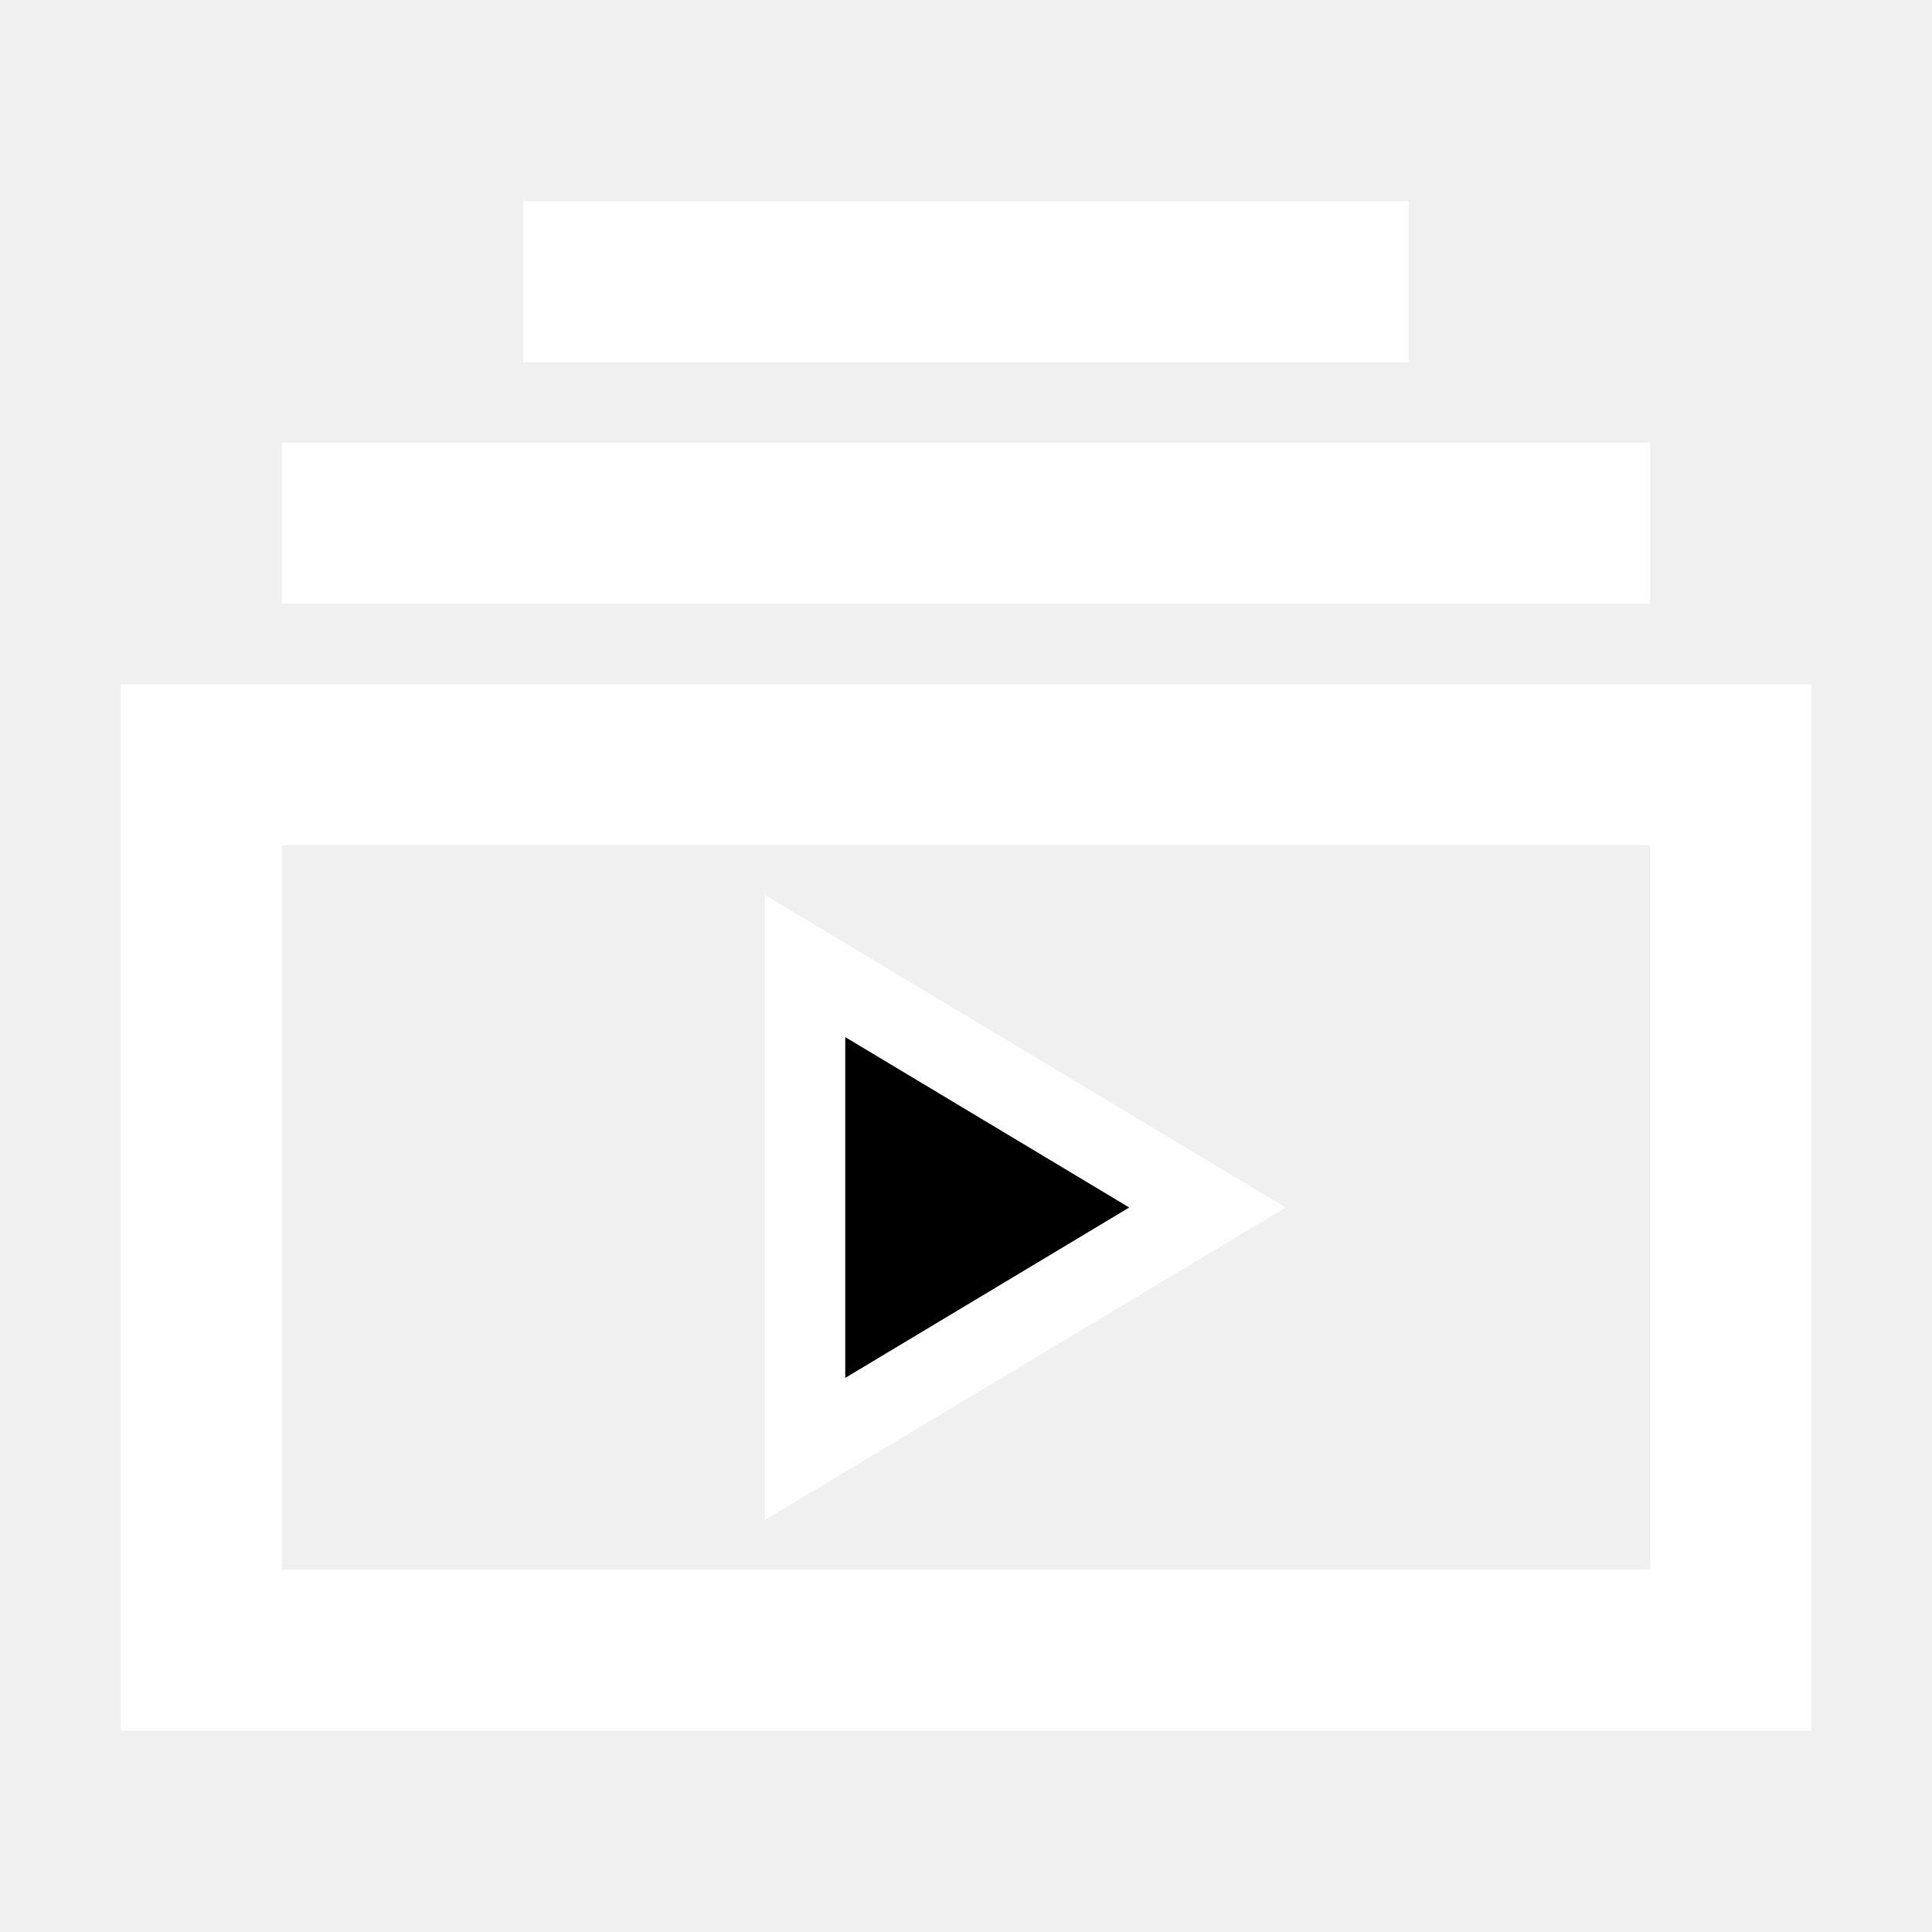
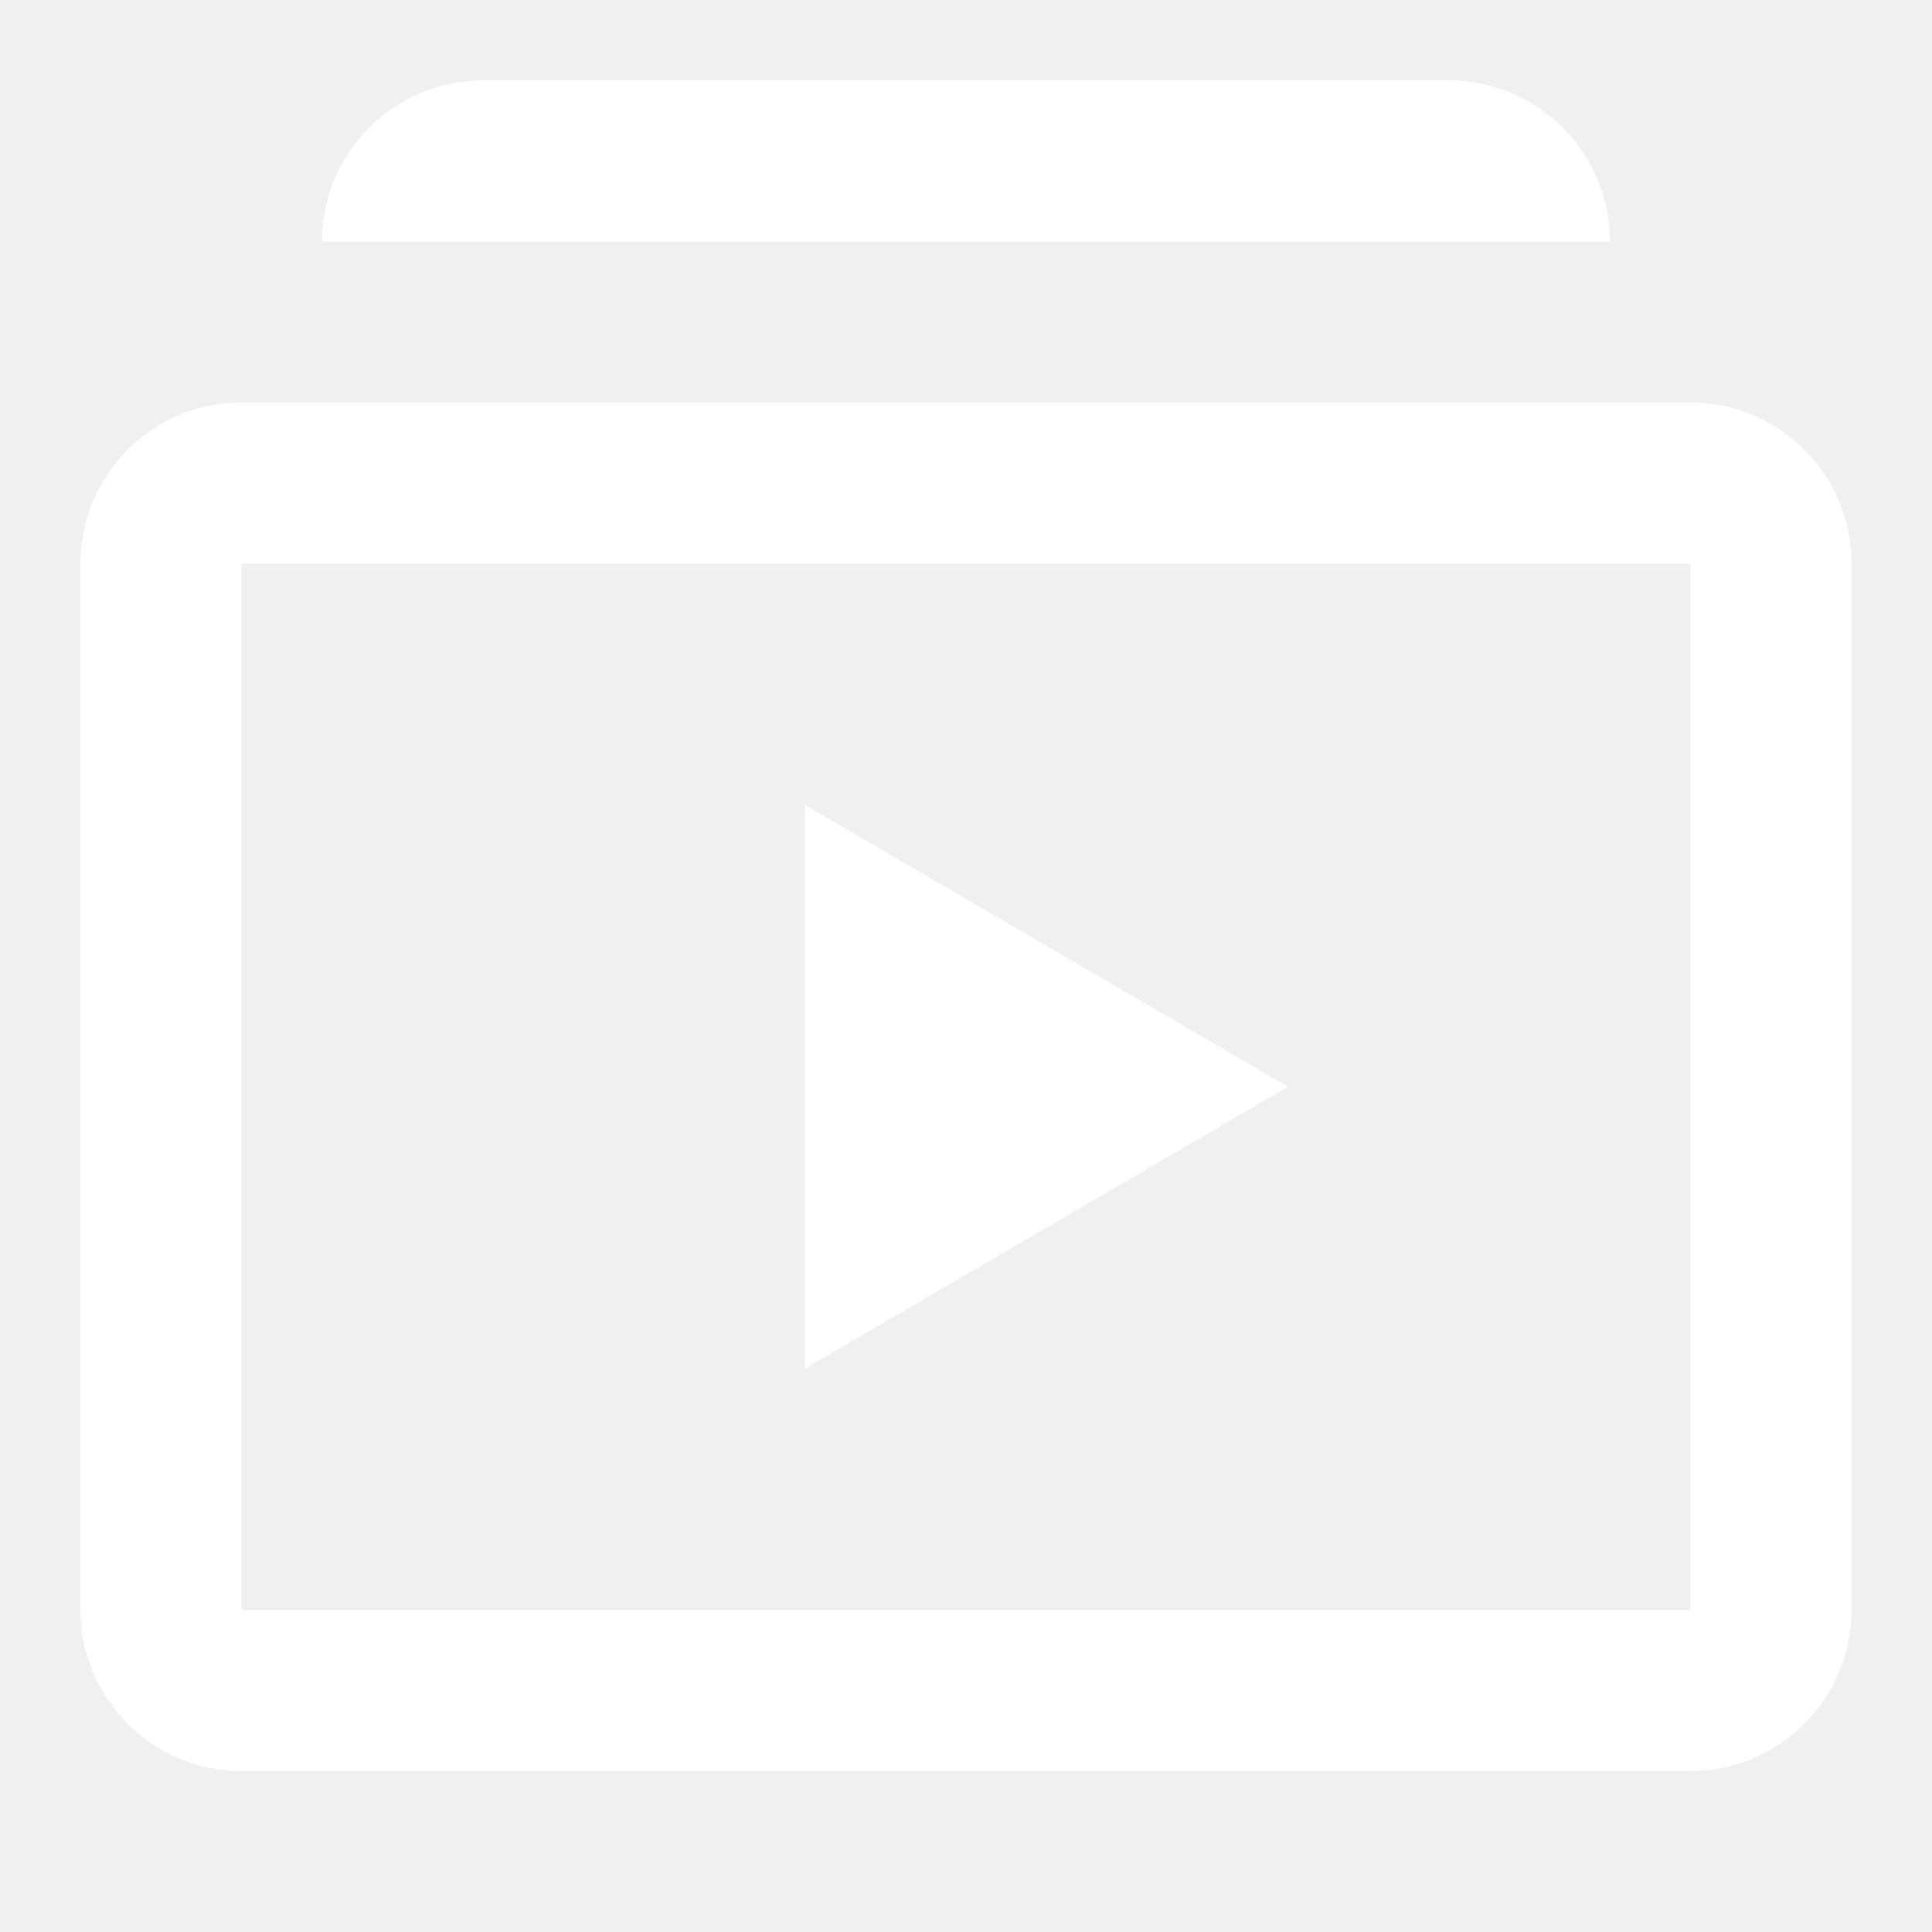
- <svg xmlns="http://www.w3.org/2000/svg" viewBox="0 0 24 24" preserveAspectRatio="xMidYMid meet" focusable="false" class="style-scope yt-icon" style="pointer-events: none; display: block; width: 100%; height: 100%;">
-   <g class="style-scope yt-icon">
-     <path stroke="white" d="M10,18v-6l5,3L10,18z M17,3H7v1h10V3z M20,6H4v1h16V6z M22,9H2v12h20V9z M3,10h18v10H3V10z" class="style-scope yt-icon" />
-   </g>
+ <svg xmlns="http://www.w3.org/2000/svg" height="24" viewBox="0 0 24 24" width="24" focusable="false" aria-hidden="true" style="fill: white; pointer-events: none; display: inherit; width: 100%; height: 100%;">
+   <path d="M18 1H6a2 2 0 00-2 2h16a2 2 0 00-2-2Zm3 4H3a2 2 0 00-2 2v13a2 2 0 002 2h18a2 2 0 002-2V7a2 2 0 00-2-2ZM3 20V7h18v13H3Zm13-6.5L10 10v7l6-3.5Z" />
</svg>
